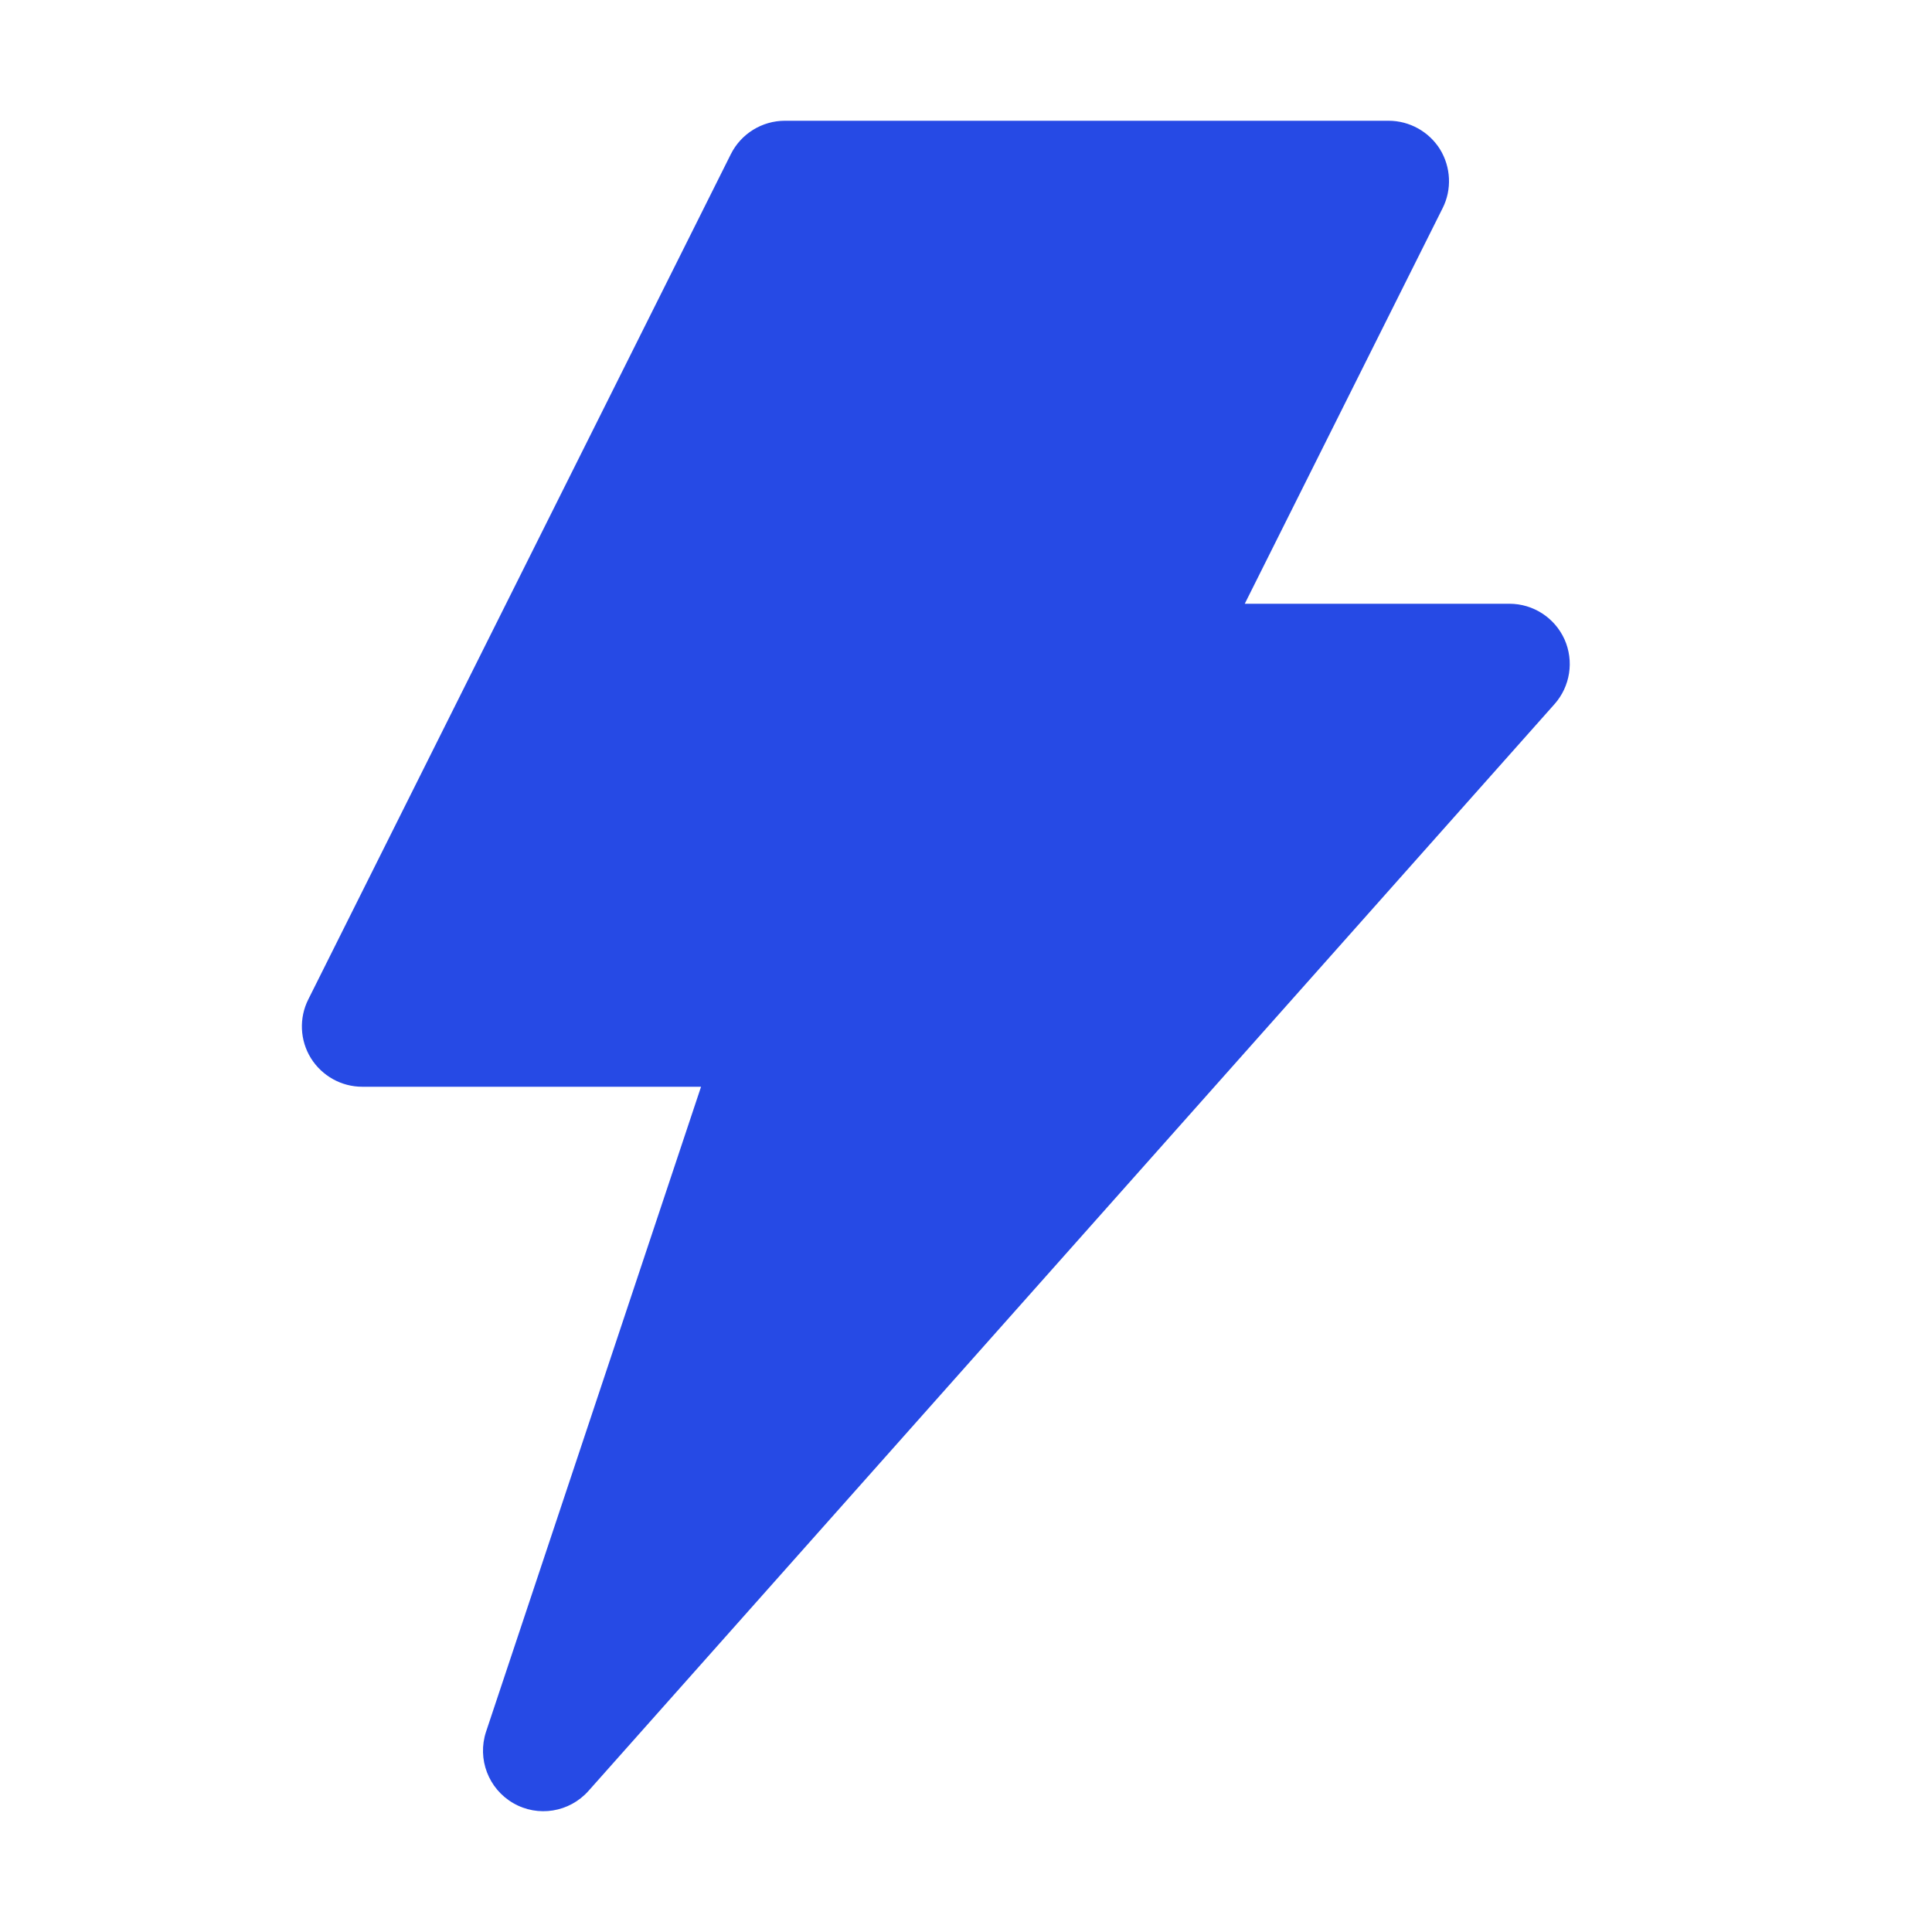
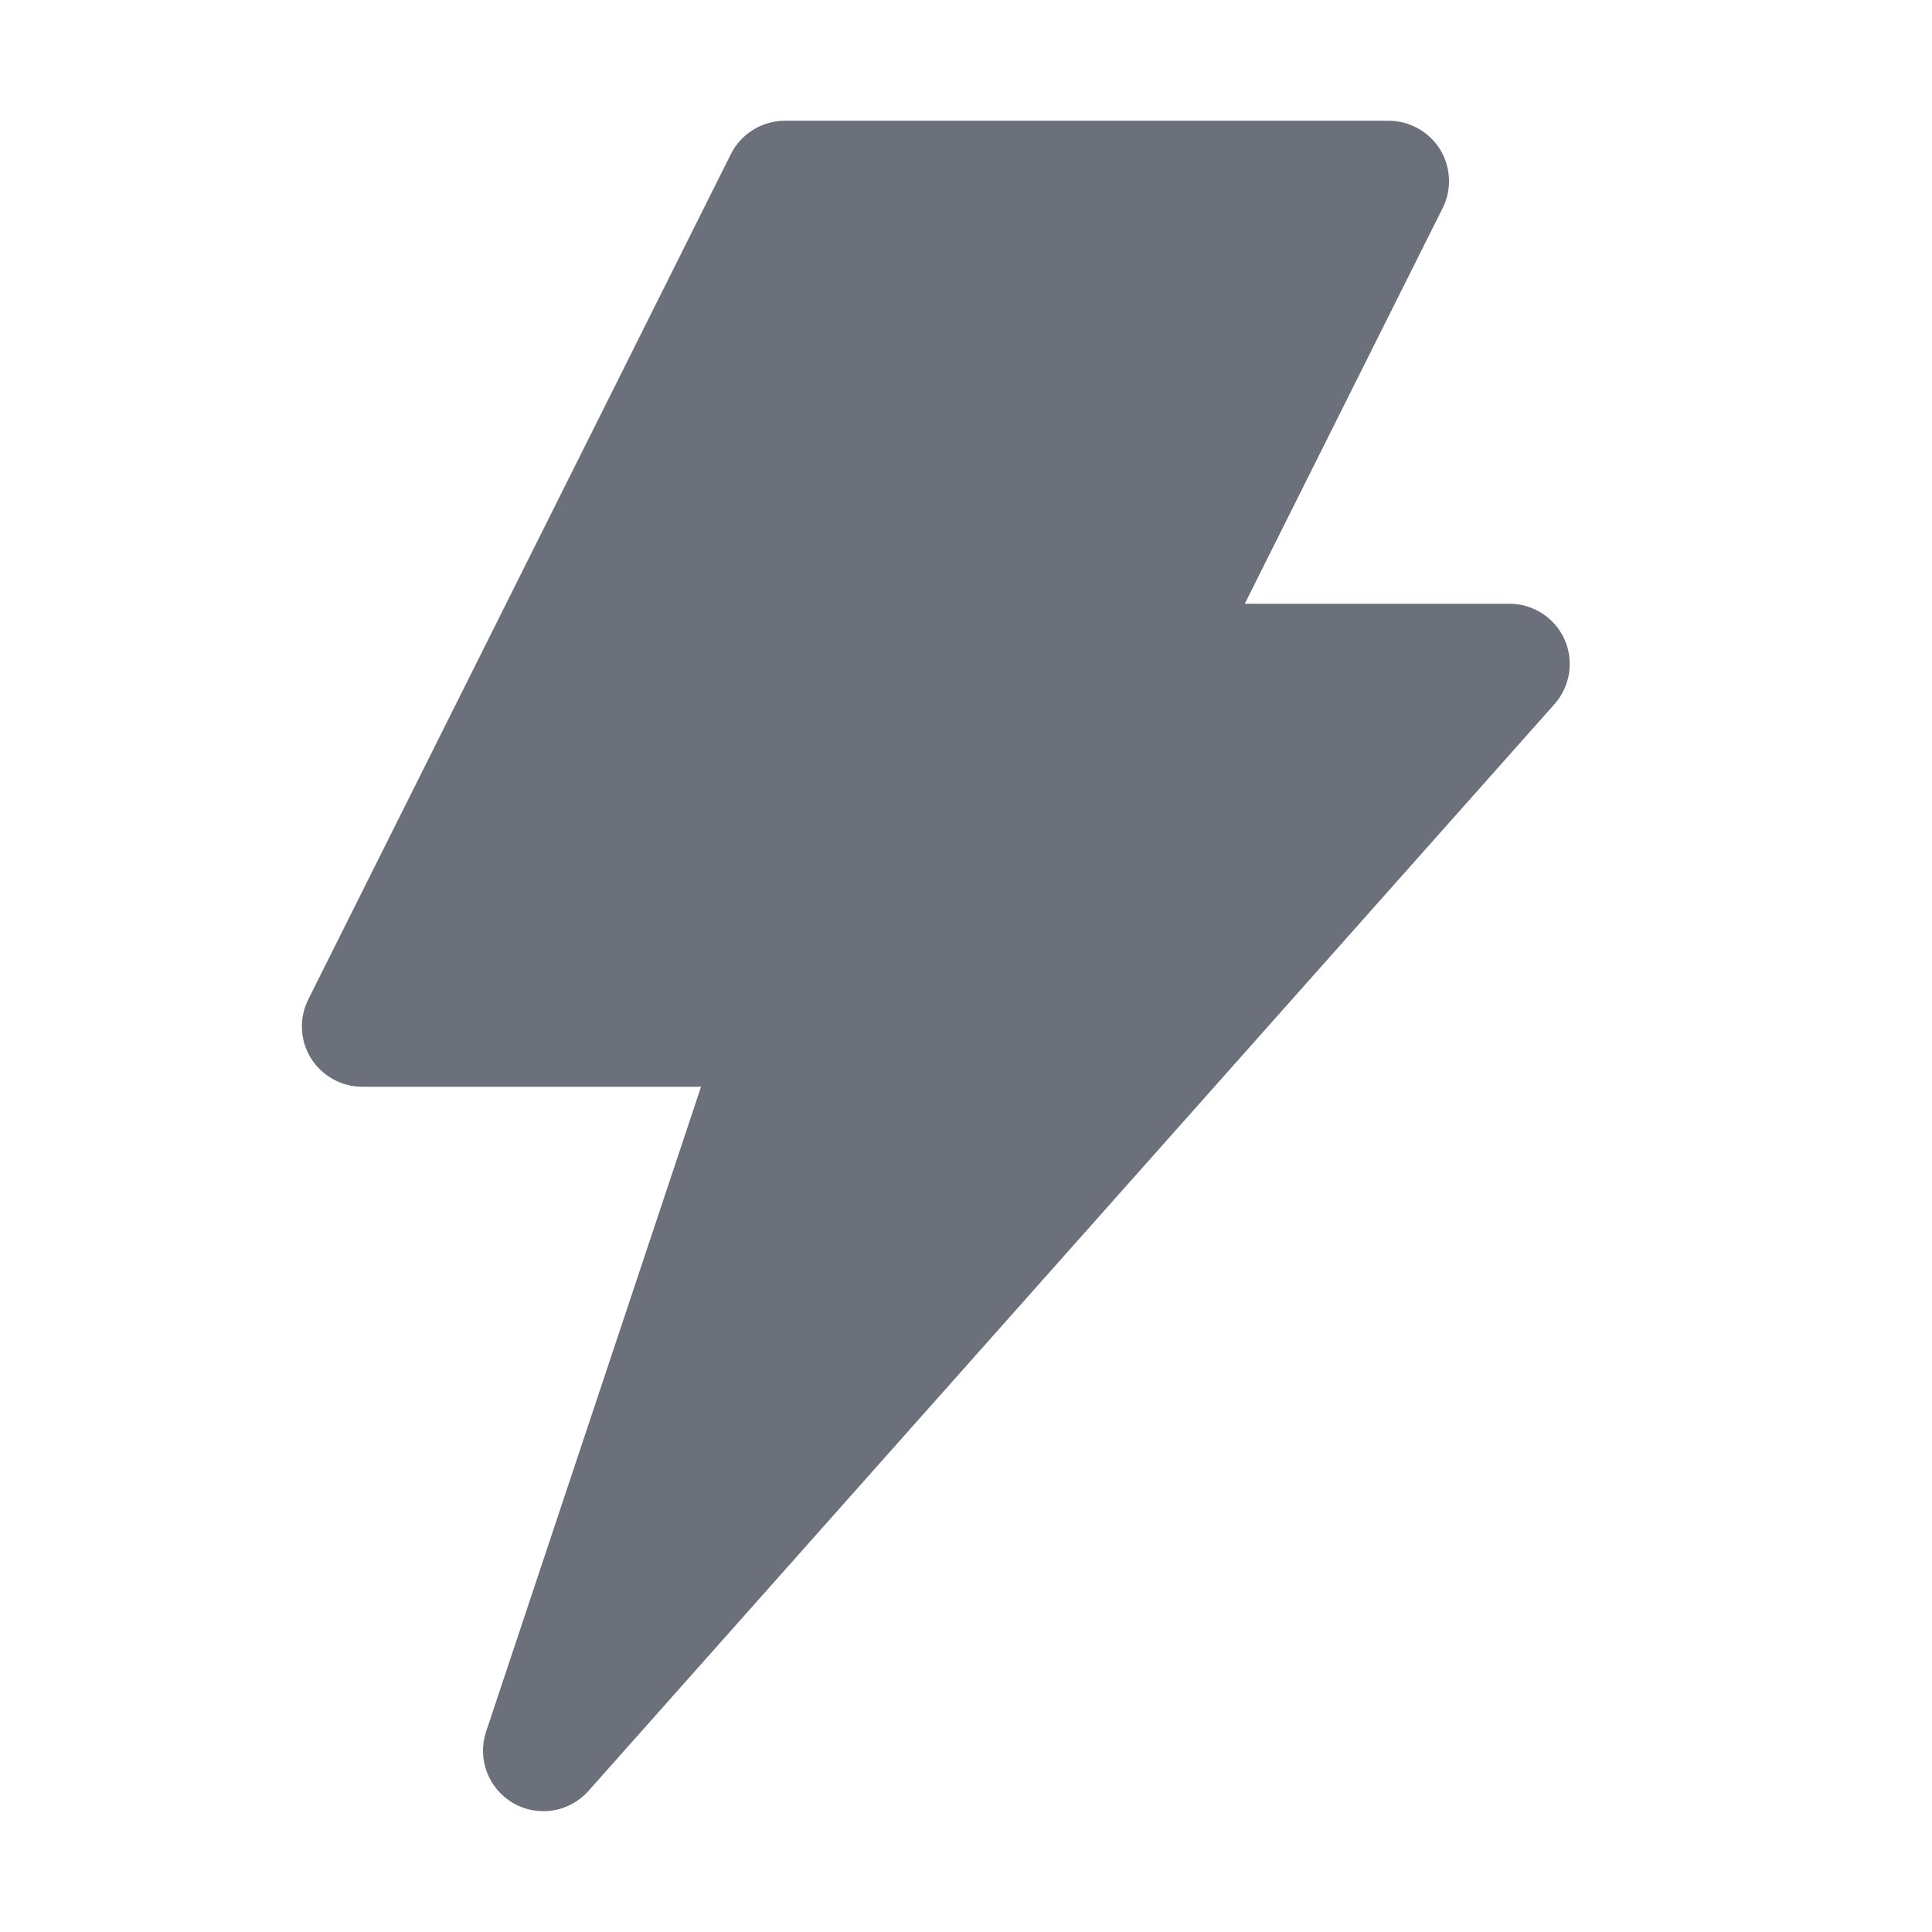
<svg xmlns="http://www.w3.org/2000/svg" width="14" height="14" viewBox="0 0 14 14" fill="none">
-   <path fill-rule="evenodd" clip-rule="evenodd" d="M5.296 1.117C5.37 0.969 5.522 0.875 5.688 0.875H10.062C10.214 0.875 10.355 0.954 10.435 1.082C10.514 1.211 10.522 1.373 10.454 1.508L9.02 4.375H10.938C11.11 4.375 11.266 4.476 11.337 4.633C11.407 4.79 11.379 4.974 11.264 5.103L4.264 12.978C4.126 13.133 3.898 13.17 3.719 13.066C3.539 12.962 3.457 12.746 3.522 12.549L5.08 7.875H2.625C2.473 7.875 2.333 7.796 2.253 7.668C2.173 7.539 2.166 7.377 2.234 7.242L5.296 1.117Z" fill="#264AE5" />
+   <path fill-rule="evenodd" clip-rule="evenodd" d="M5.296 1.117C5.37 0.969 5.522 0.875 5.688 0.875H10.062C10.214 0.875 10.355 0.954 10.435 1.082C10.514 1.211 10.522 1.373 10.454 1.508L9.02 4.375H10.938C11.11 4.375 11.266 4.476 11.337 4.633C11.407 4.79 11.379 4.974 11.264 5.103L4.264 12.978C4.126 13.133 3.898 13.17 3.719 13.066C3.539 12.962 3.457 12.746 3.522 12.549L5.08 7.875H2.625C2.473 7.875 2.333 7.796 2.253 7.668C2.173 7.539 2.166 7.377 2.234 7.242L5.296 1.117Z" fill="#6B707B" />
</svg>
